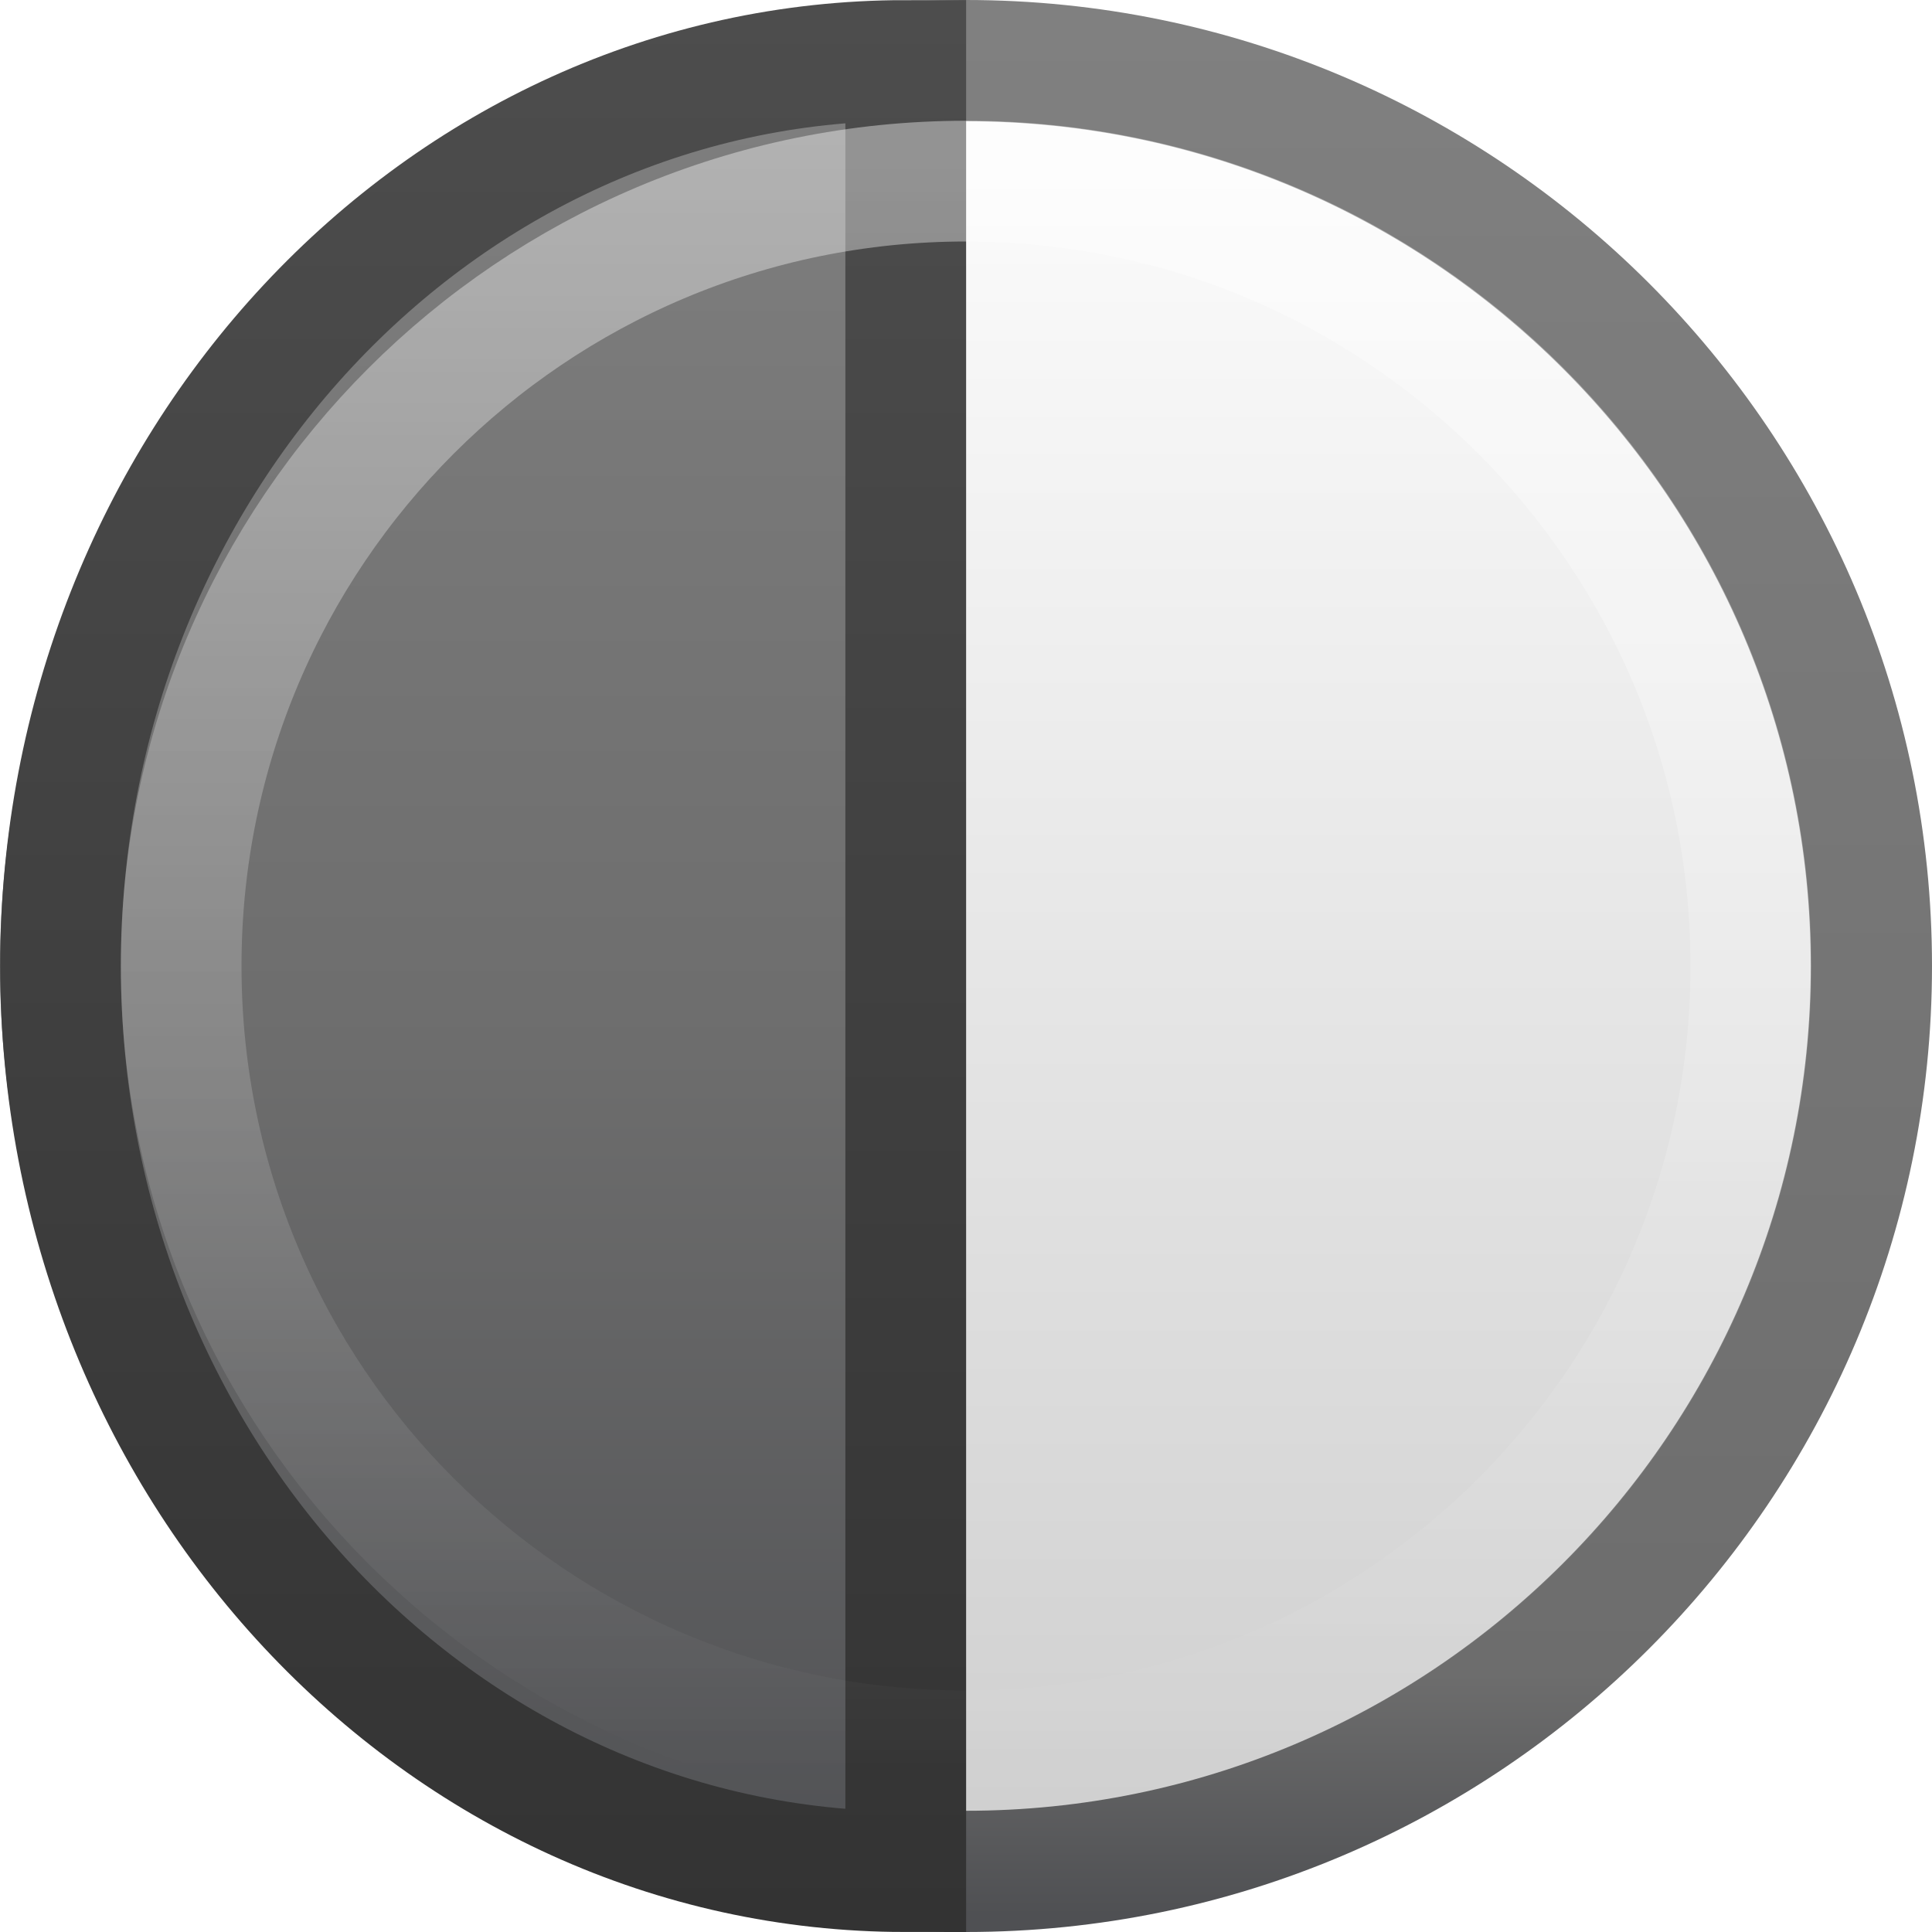
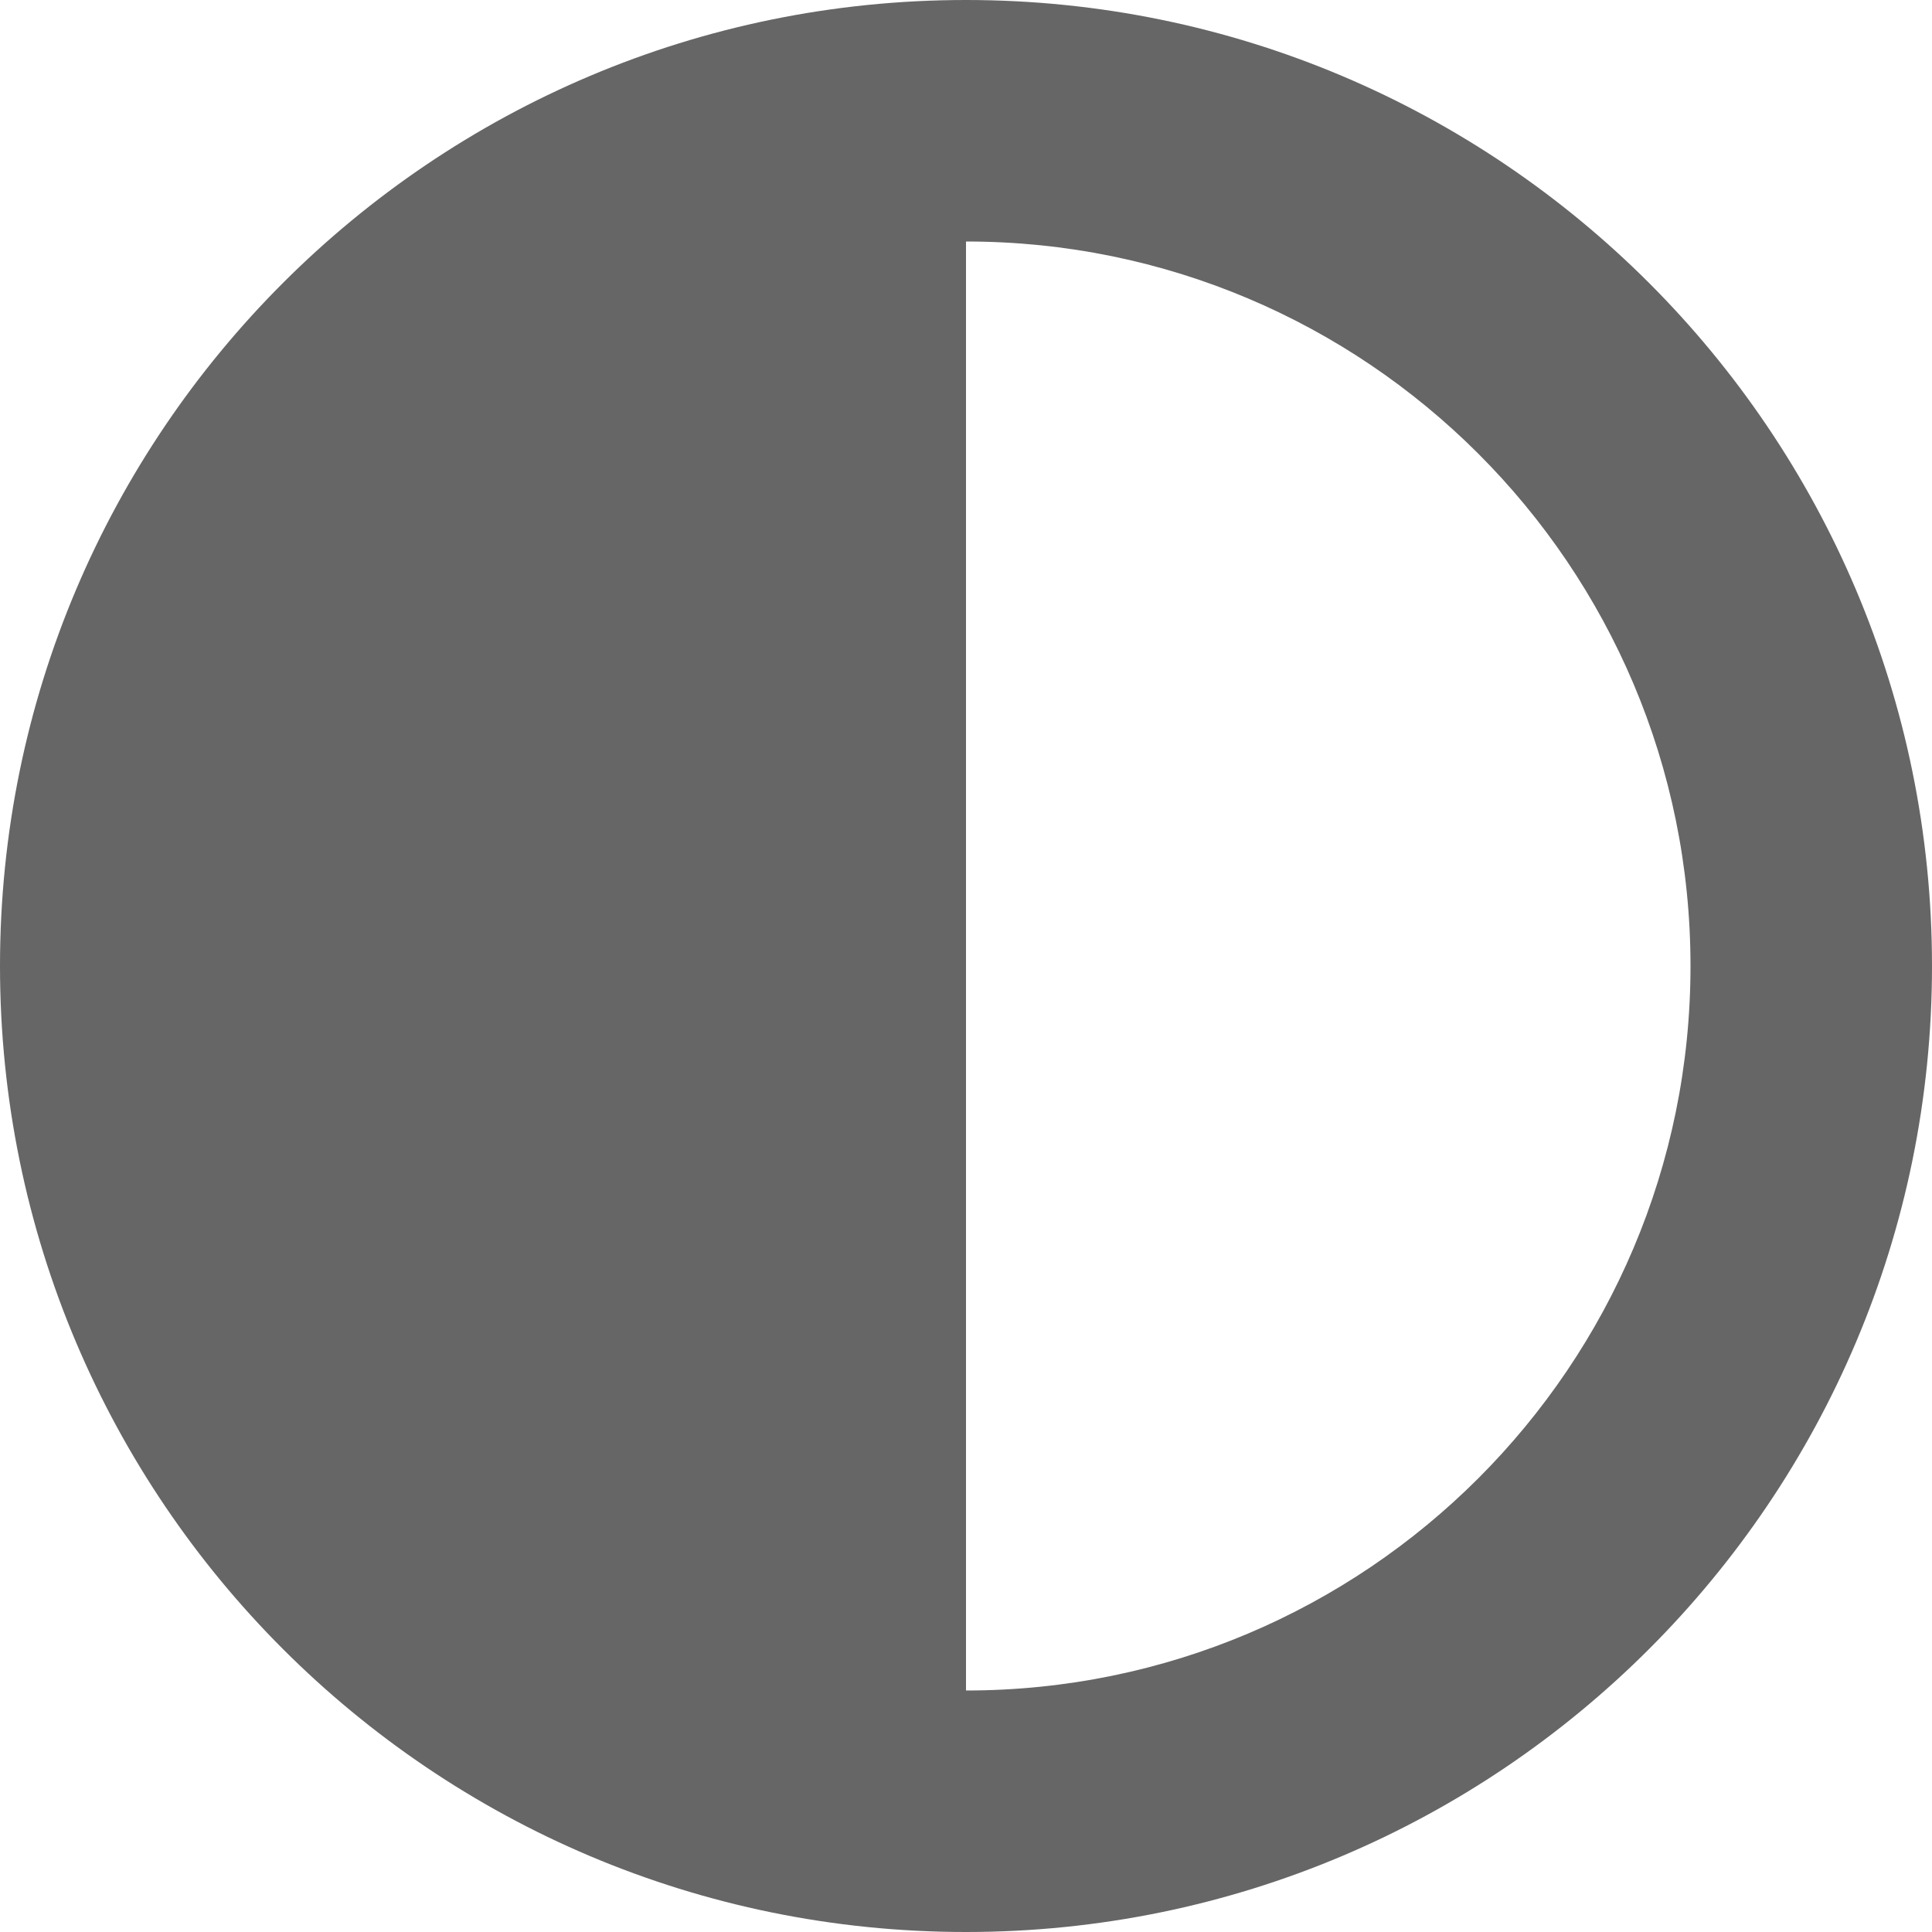
- <svg xmlns="http://www.w3.org/2000/svg" xmlns:xlink="http://www.w3.org/1999/xlink" version="1.1" width="16" height="16" id="svg3068">
-   <defs id="defs3070">
-     <linearGradient x1="63.397" y1="-12.489" x2="63.397" y2="5.468" id="linearGradient2990" xlink:href="#linearGradient4873" gradientUnits="userSpaceOnUse" gradientTransform="matrix(0.7432394,0,0,0.7432224,-38.22979,10.60933)" />
-     <linearGradient id="linearGradient4873">
-       <stop id="stop4875" style="stop-color:#ffffff;stop-opacity:1" offset="0" />
-       <stop id="stop4877" style="stop-color:#ffffff;stop-opacity:0" offset="1" />
-     </linearGradient>
-     <linearGradient x1="3.697" y1="16.723" x2="19.821" y2="16.723" id="linearGradient2916" xlink:href="#linearGradient3356" gradientUnits="userSpaceOnUse" gradientTransform="matrix(0,0.9848958,-0.9191738,0,19.37257,-3.580873)" />
-     <linearGradient id="linearGradient3356">
-       <stop id="stop3358" style="stop-color:#808080;stop-opacity:1" offset="0" />
-       <stop id="stop3360" style="stop-color:#6d6d6d;stop-opacity:1" offset="0.546" />
-       <stop id="stop3362" style="stop-color:#4f5053;stop-opacity:1" offset="1" />
-     </linearGradient>
-     <linearGradient x1="56.323" y1="25.883" x2="72.452" y2="25.883" id="linearGradient2918" xlink:href="#linearGradient3227" gradientUnits="userSpaceOnUse" gradientTransform="matrix(0,0.9848958,-0.9191738,0,30.3196,-55.4125)" />
-     <linearGradient id="linearGradient3227">
-       <stop id="stop3229" style="stop-color:#4d4d4d;stop-opacity:1" offset="0" />
-       <stop id="stop3231" style="stop-color:#333333;stop-opacity:1" offset="1" />
-     </linearGradient>
-     <linearGradient id="linearGradient3268-4">
-       <stop id="stop3270-6" style="stop-color:#ffffff;stop-opacity:1" offset="0" />
-       <stop id="stop3272-6" style="stop-color:#cdcdcd;stop-opacity:1" offset="1" />
-     </linearGradient>
-     <linearGradient id="linearGradient3334-995-903-143-677-209-356-728-2">
-       <stop id="stop5026-7" style="stop-color:#808080;stop-opacity:1" offset="0" />
-       <stop id="stop5028-4" style="stop-color:#6d6d6d;stop-opacity:1" offset="0.873" />
-       <stop id="stop5030-1" style="stop-color:#4f5053;stop-opacity:1" offset="1" />
-     </linearGradient>
-     <linearGradient x1="17.61" y1="1" x2="17.61" y2="23.063" id="linearGradient3064" xlink:href="#linearGradient3268-4" gradientUnits="userSpaceOnUse" gradientTransform="matrix(0.7141716,0,0,0.7142331,-0.569414,-0.5707973)" />
-     <linearGradient x1="12.963" y1="2.684" x2="12.963" y2="45.326" id="linearGradient3066" xlink:href="#linearGradient3334-995-903-143-677-209-356-728-2" gradientUnits="userSpaceOnUse" gradientTransform="matrix(0.3685421,0,0,0.3685738,-0.844364,-0.8457706)" />
-   </defs>
-   <g id="layer1">
-     <path d="m 8,0.502 c -4.137,0 -7.498,3.361 -7.498,7.498 0,4.137 3.361,7.498 7.498,7.498 4.137,0 7.498,-3.361 7.498,-7.498 0,-4.137 -3.361,-7.498 -7.498,-7.498 z" id="path2555" style="color:#000000;fill:url(#linearGradient3064);fill-opacity:1;fill-rule:nonzero;stroke:url(#linearGradient3066);stroke-width:1.004;stroke-linecap:round;stroke-linejoin:round;stroke-miterlimit:4;stroke-opacity:1;stroke-dasharray:none;stroke-dashoffset:0;marker:none;visibility:visible;display:inline;overflow:visible;enable-background:accumulate" />
-     <path d="m 7.501,15.5 a 6.999,7.499 0 1 1 0,-14.999 l 0,7.499 z" id="path3314" style="fill:url(#linearGradient2916);fill-opacity:1;fill-rule:nonzero;stroke:url(#linearGradient2918);stroke-width:1;stroke-linecap:butt;stroke-linejoin:miter;stroke-miterlimit:4;stroke-opacity:1;stroke-dasharray:none;stroke-dashoffset:0;marker:none;visibility:visible;display:inline;overflow:visible;enable-background:accumulate" />
-     <path d="M 14.5,8 C 14.5,11.59 11.59,14.5 8,14.5 4.41,14.5 1.5,11.59 1.5,8 c 0,-3.59 2.91,-6.5 6.5,-6.5 3.59,0 6.5,2.91 6.5,6.5 l 0,0 z" id="path2463" style="opacity:0.4;fill:none;stroke:url(#linearGradient2990);stroke-width:1;stroke-miterlimit:4;stroke-opacity:1;stroke-dasharray:none" />
-   </g>
+ <svg xmlns="http://www.w3.org/2000/svg" height="16" width="16" id="svg2" version="1.1">
+   <defs id="defs12" />
+   <path id="path8" style="color:#bebebe;overflow:visible;fill:#666666;marker:none" overflow="visible" d="M 8,0 C 3.582,0 3.4729399e-6,3.582 3.4729399e-6,8 3.4729399e-6,12.418 3.582,16 8,16 12.418,16 16,12.418 16,8 16,3.582 12.418,0 8,0 Z m 0,2 c 3.314,0 6,2.686 6,6 0,3.314 -2.686,6 -6,6 C 8,8.417 8,5.5 8,2 Z" />
</svg>
